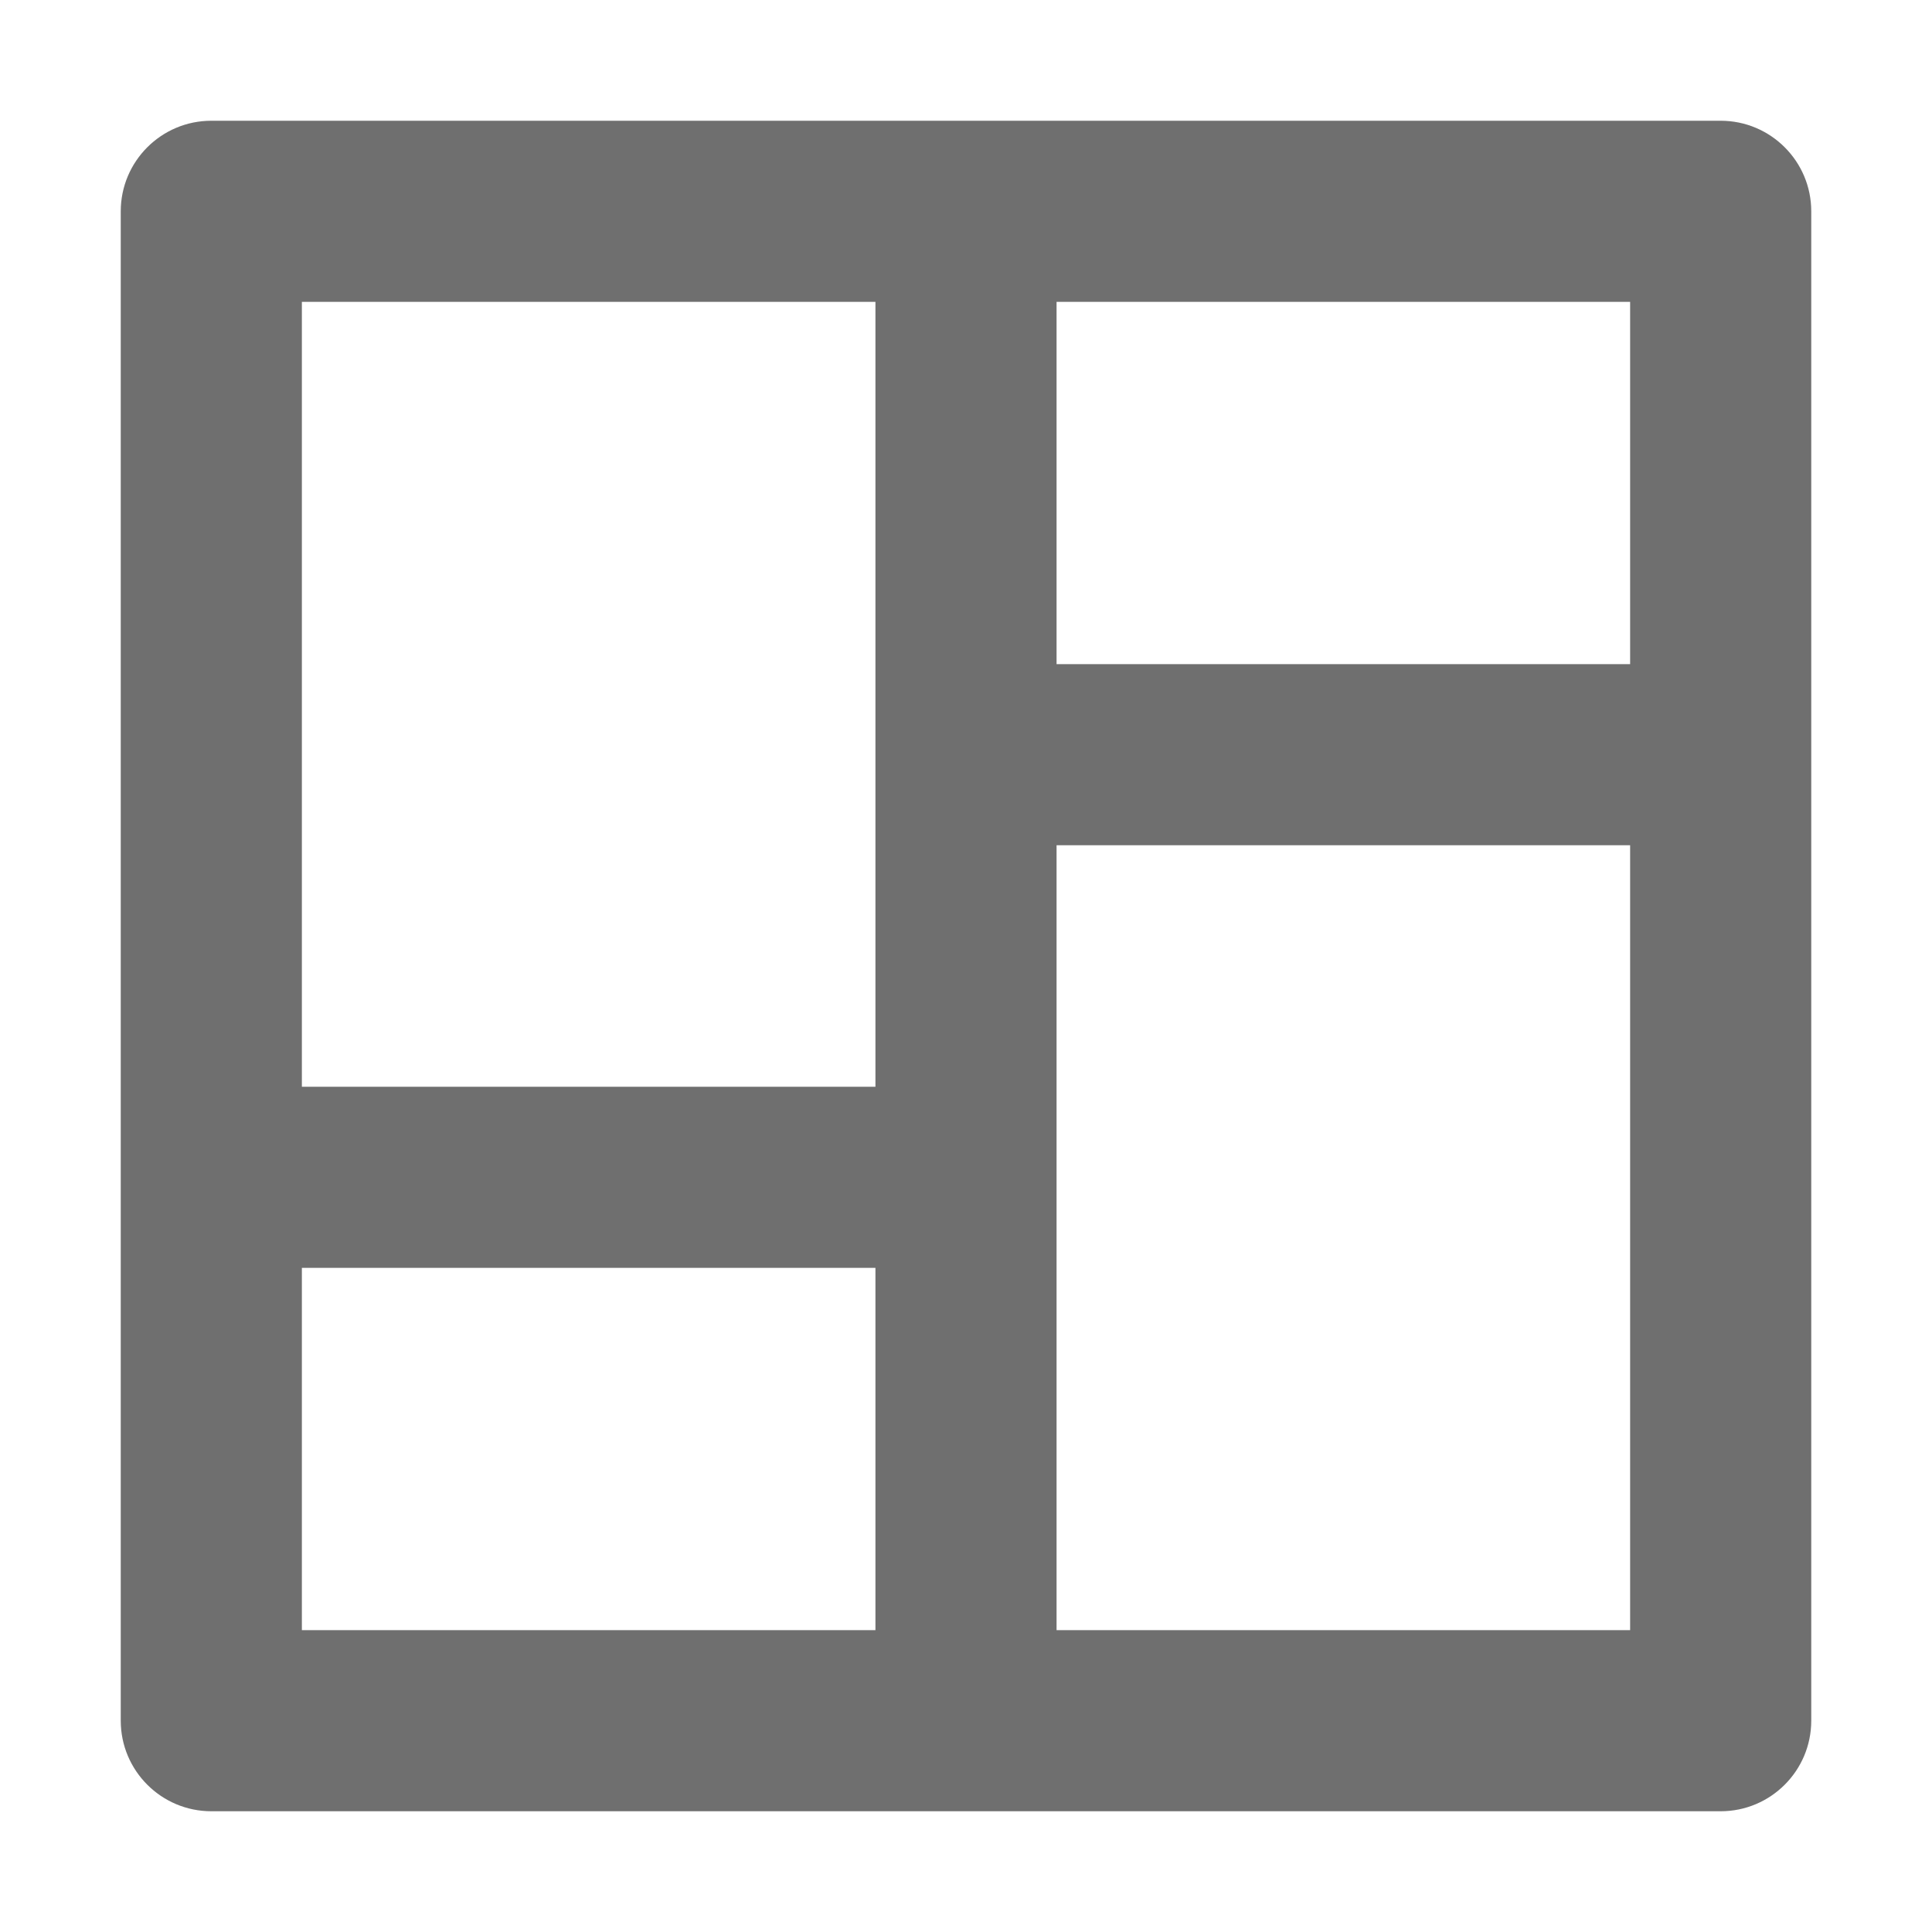
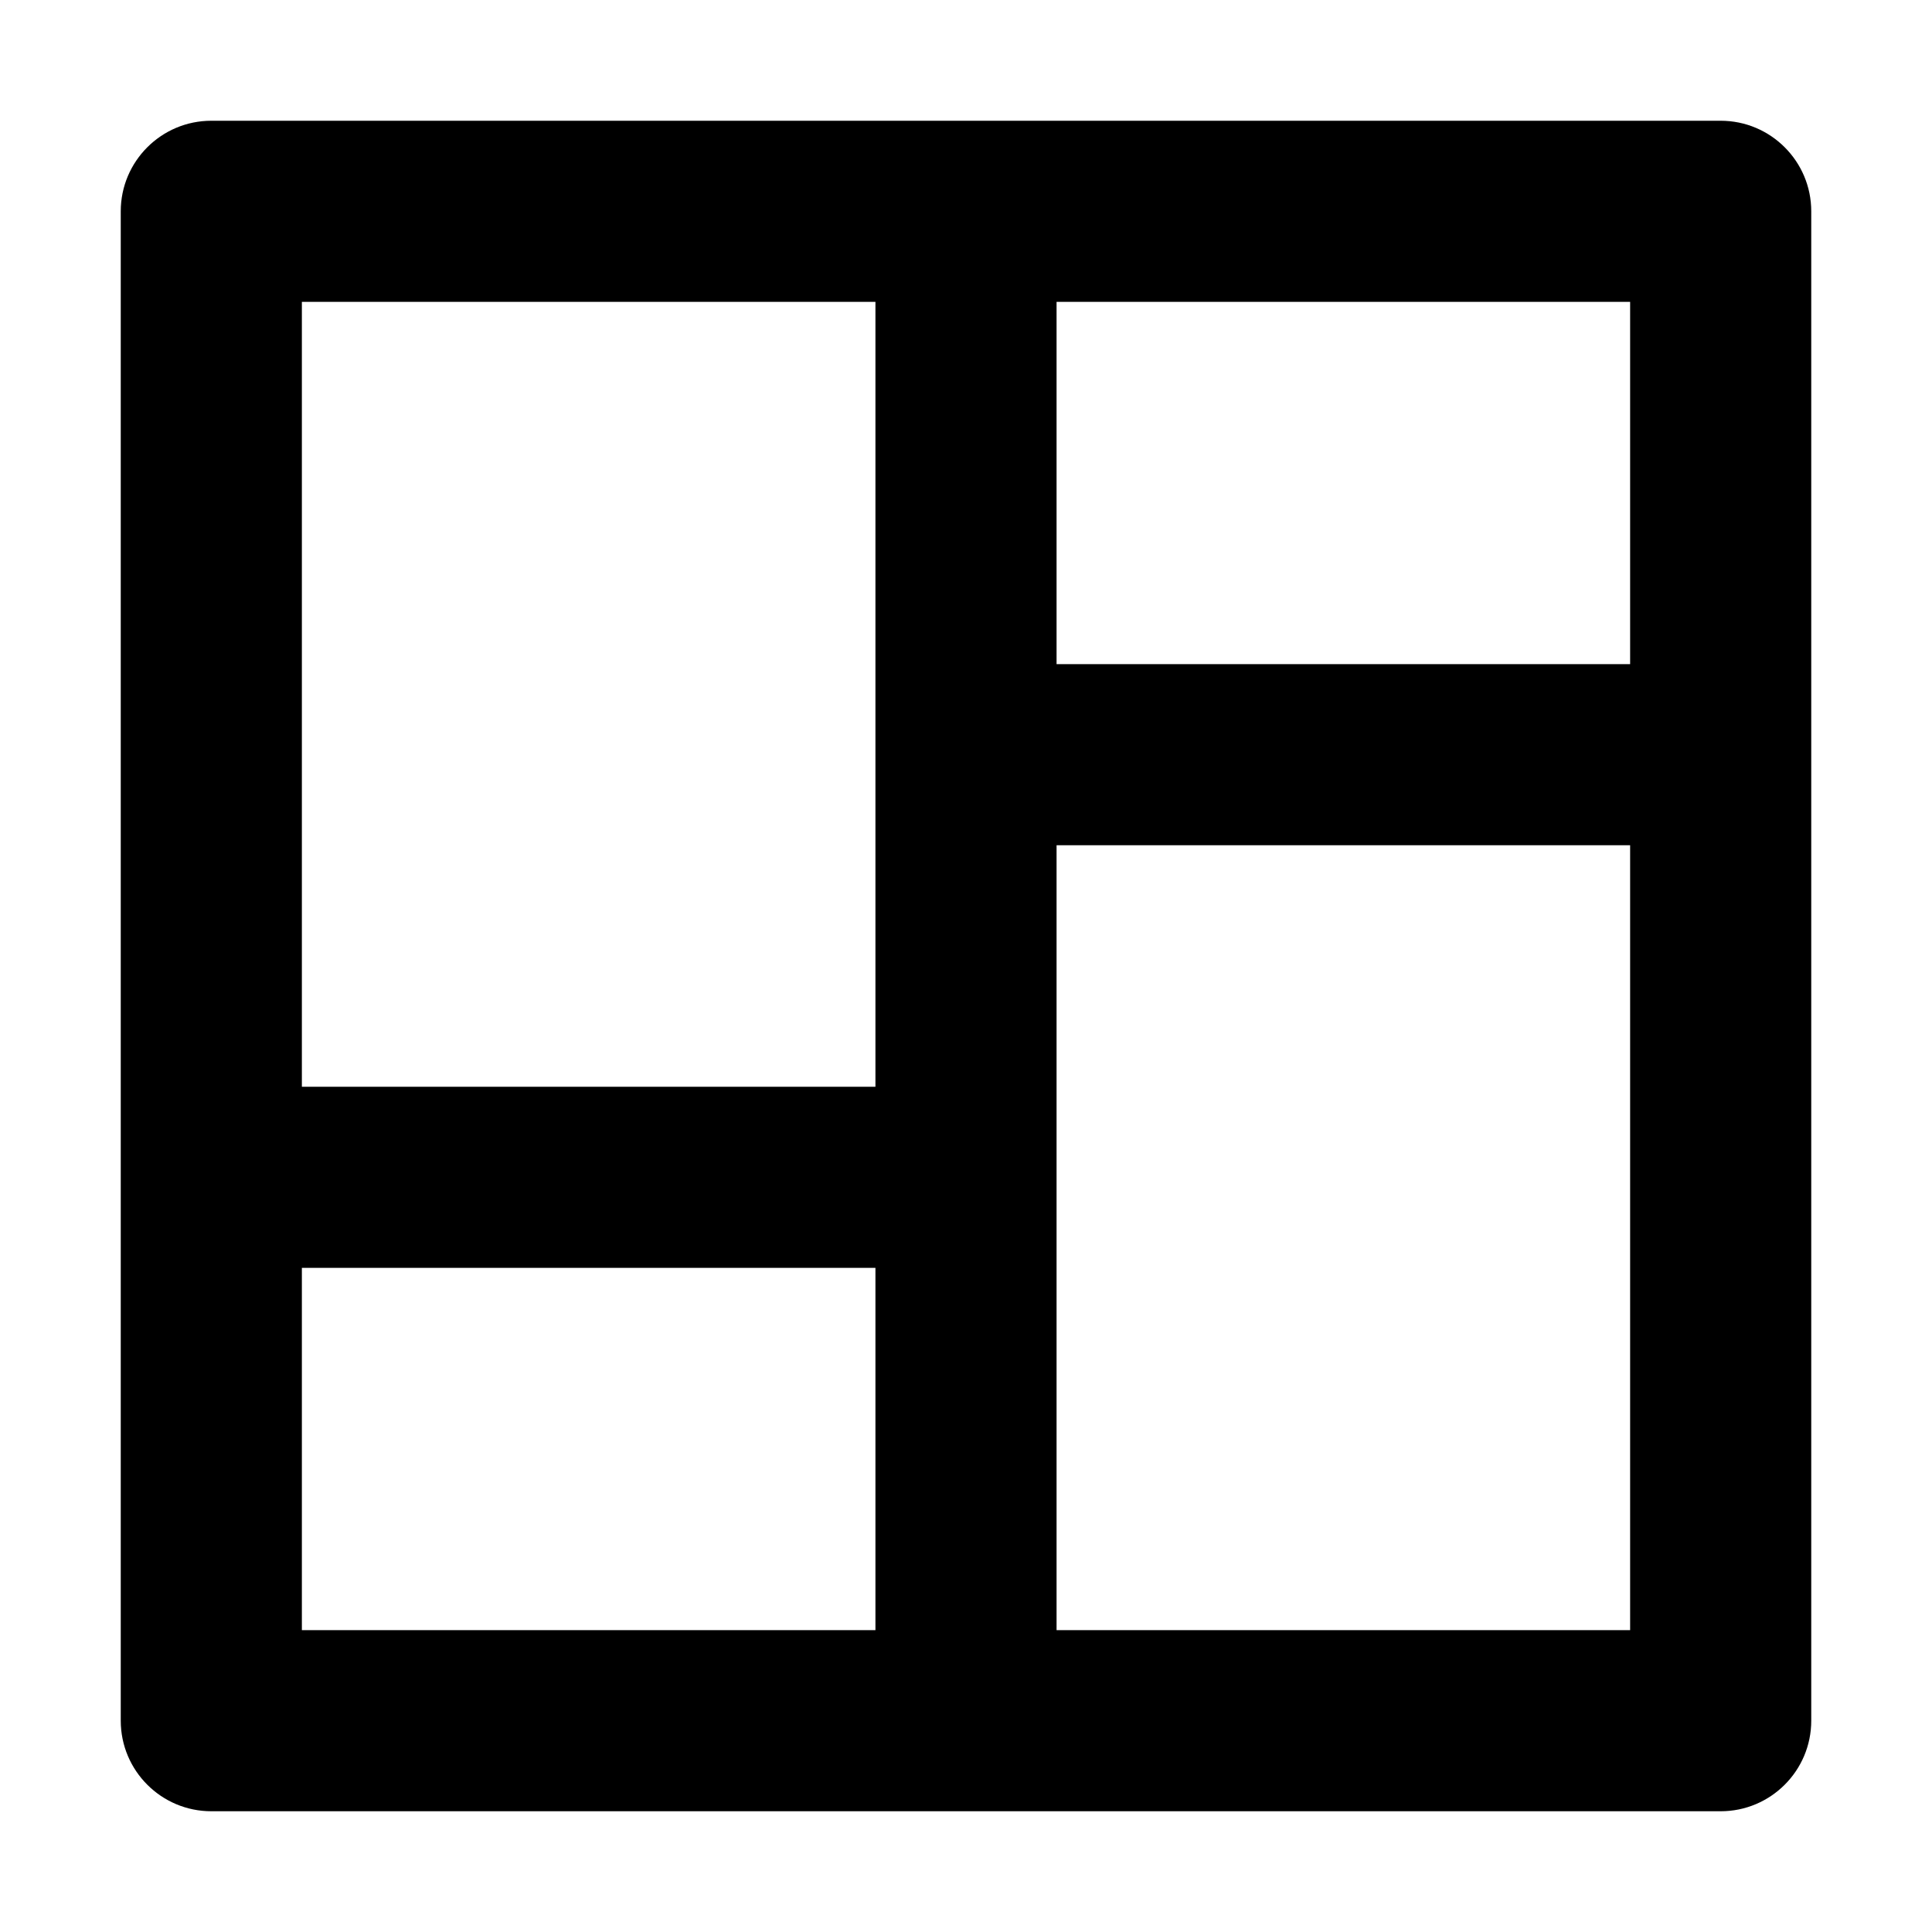
<svg xmlns="http://www.w3.org/2000/svg" width="16" height="16" viewBox="0 0 16 16" fill="none">
-   <path fill-rule="evenodd" clip-rule="evenodd" d="M1 1.75C1 1.336 1.336 1 1.75 1H14.25C14.664 1 15 1.336 15 1.75V14.25C15 14.664 14.664 15 14.25 15H1.75C1.336 15 1 14.664 1 14.25V1.75ZM2.5 10.5V13.5H7.25V10.5H2.5ZM2.5 9H7.25V2.5H2.5V9ZM8.75 2.5V5.5H13.5V2.5H8.75ZM8.75 13.5V7H13.5V13.5H8.75Z" fill="#6F6F6F" />
+   <path fill-rule="evenodd" clip-rule="evenodd" d="M1 1.75C1 1.336 1.336 1 1.75 1H14.25C14.664 1 15 1.336 15 1.75V14.25C15 14.664 14.664 15 14.25 15H1.75C1.336 15 1 14.664 1 14.25V1.75ZM2.5 10.5V13.5H7.25V10.5H2.5ZM2.5 9H7.25V2.5H2.5V9ZM8.75 2.5V5.5H13.5V2.5H8.75ZM8.75 13.5V7H13.5V13.5H8.75Z" fill="currentColor" />
</svg>
